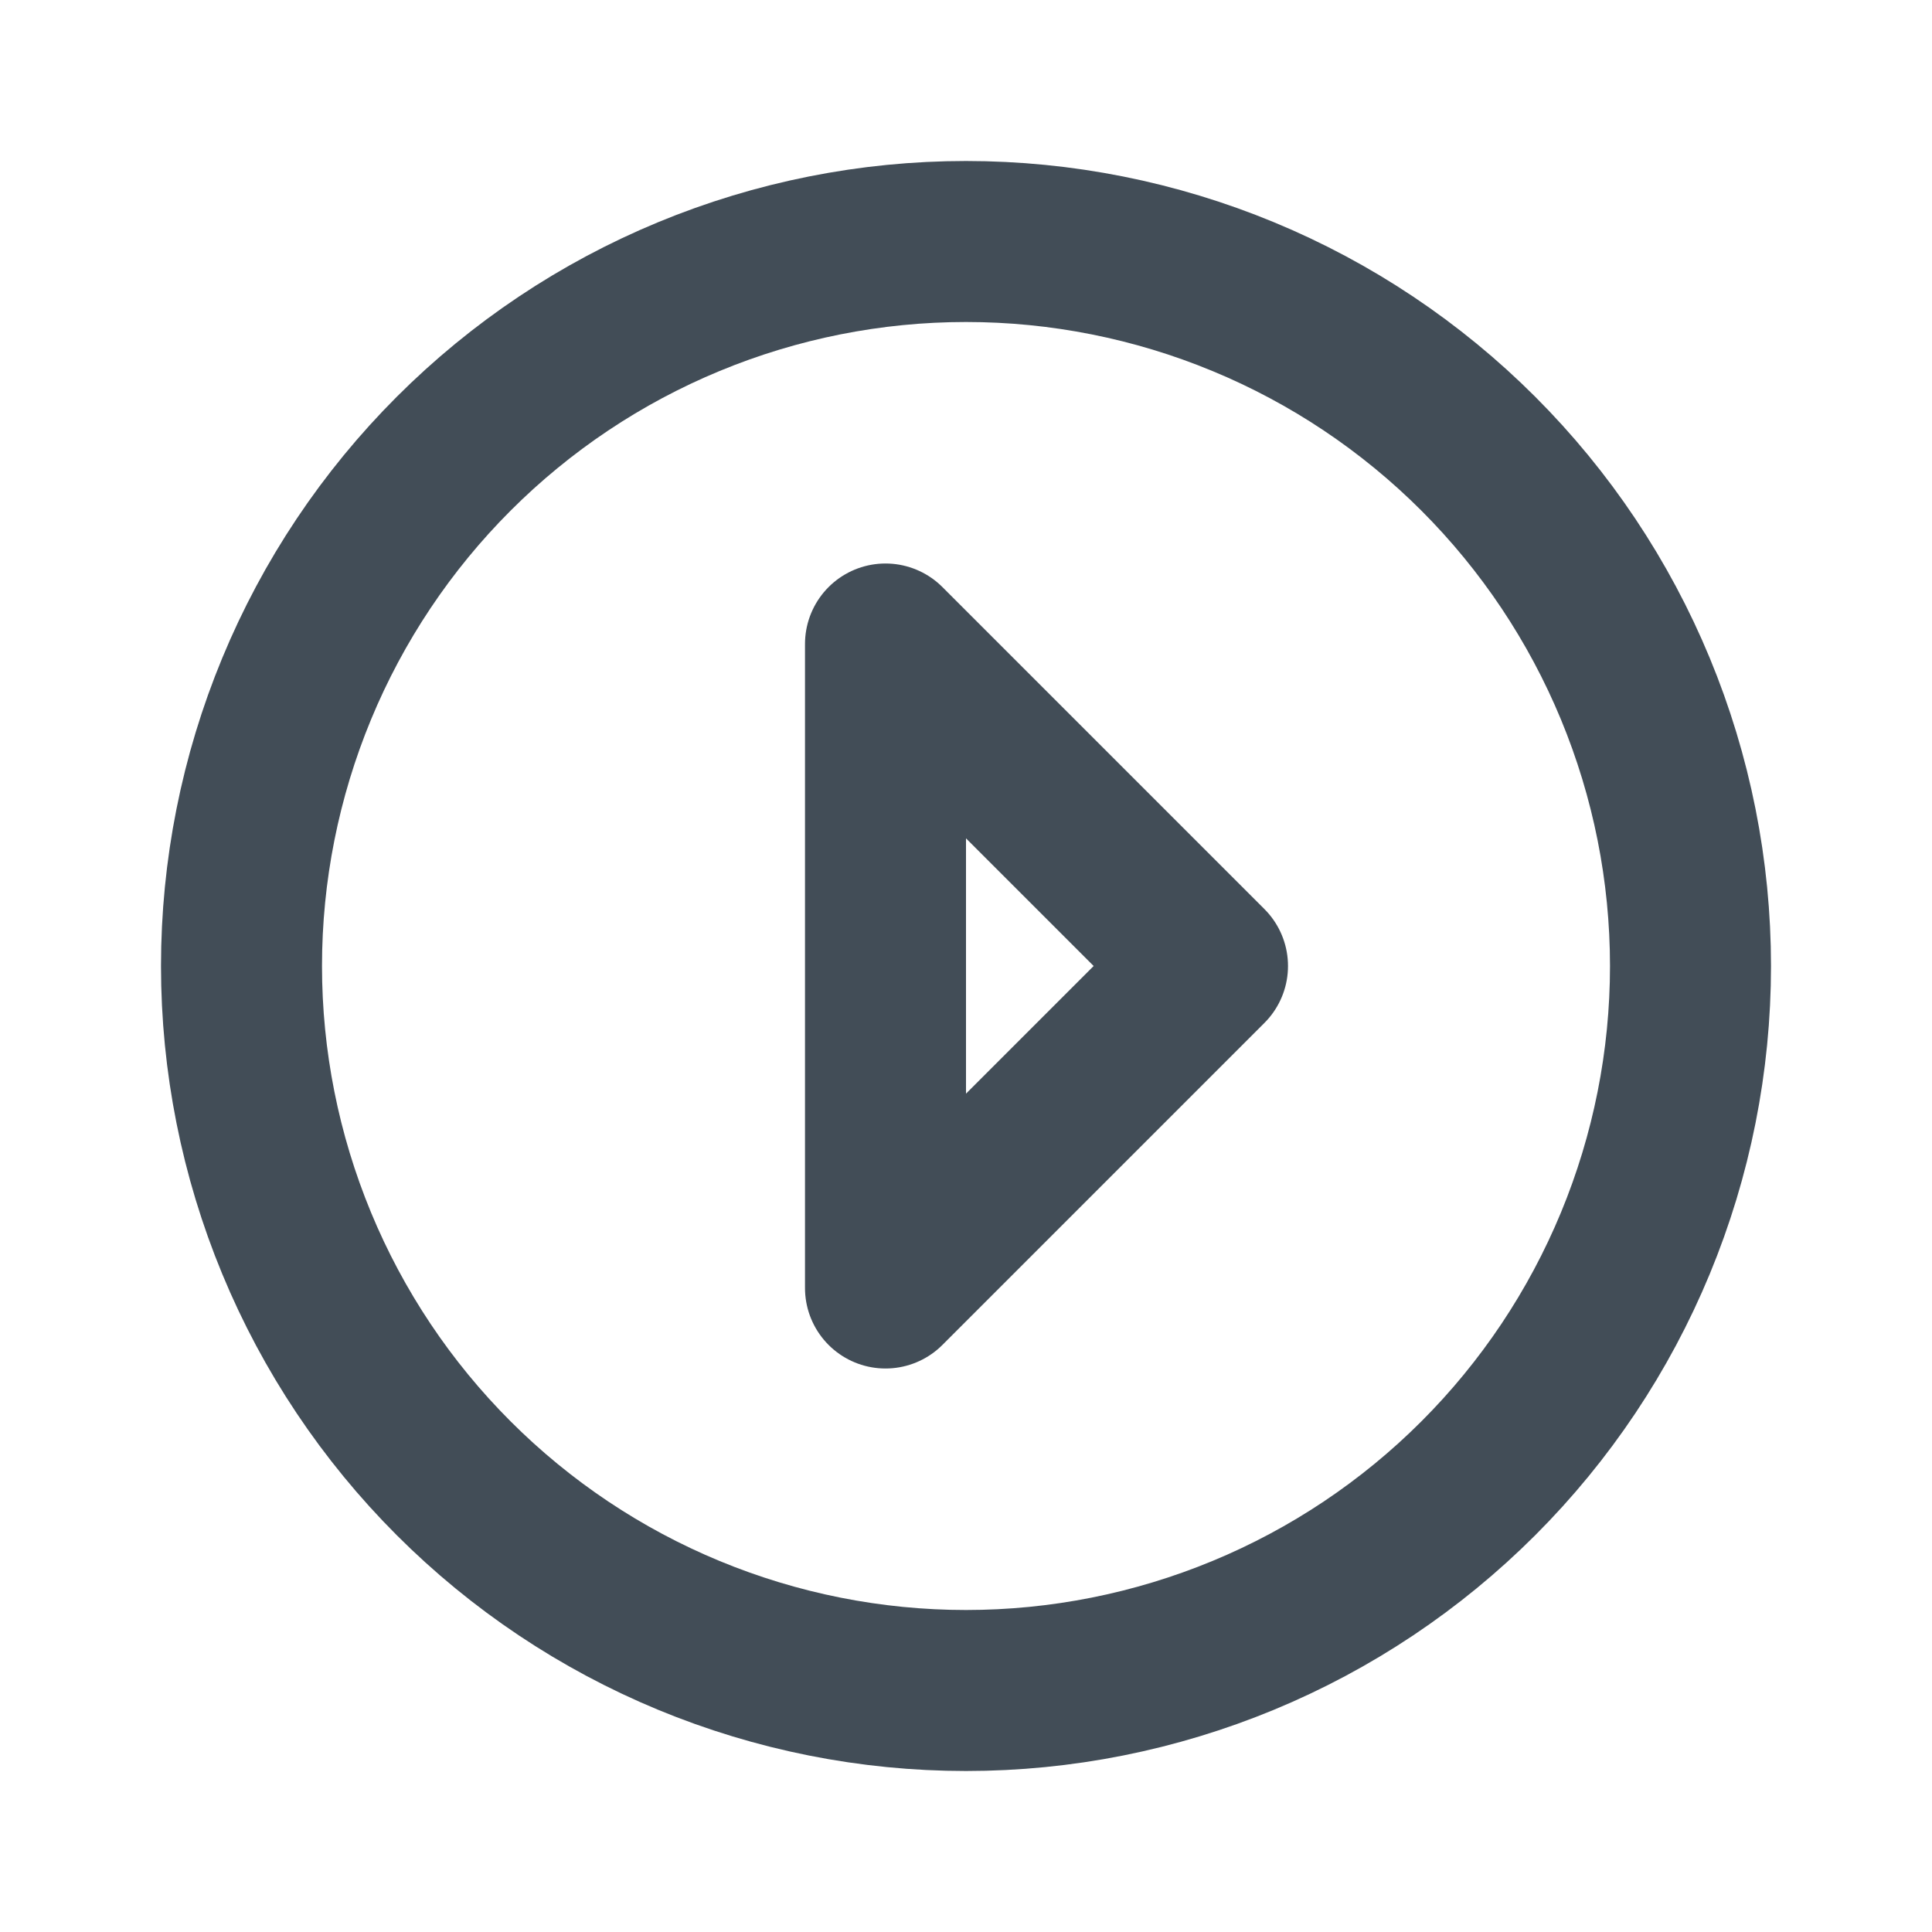
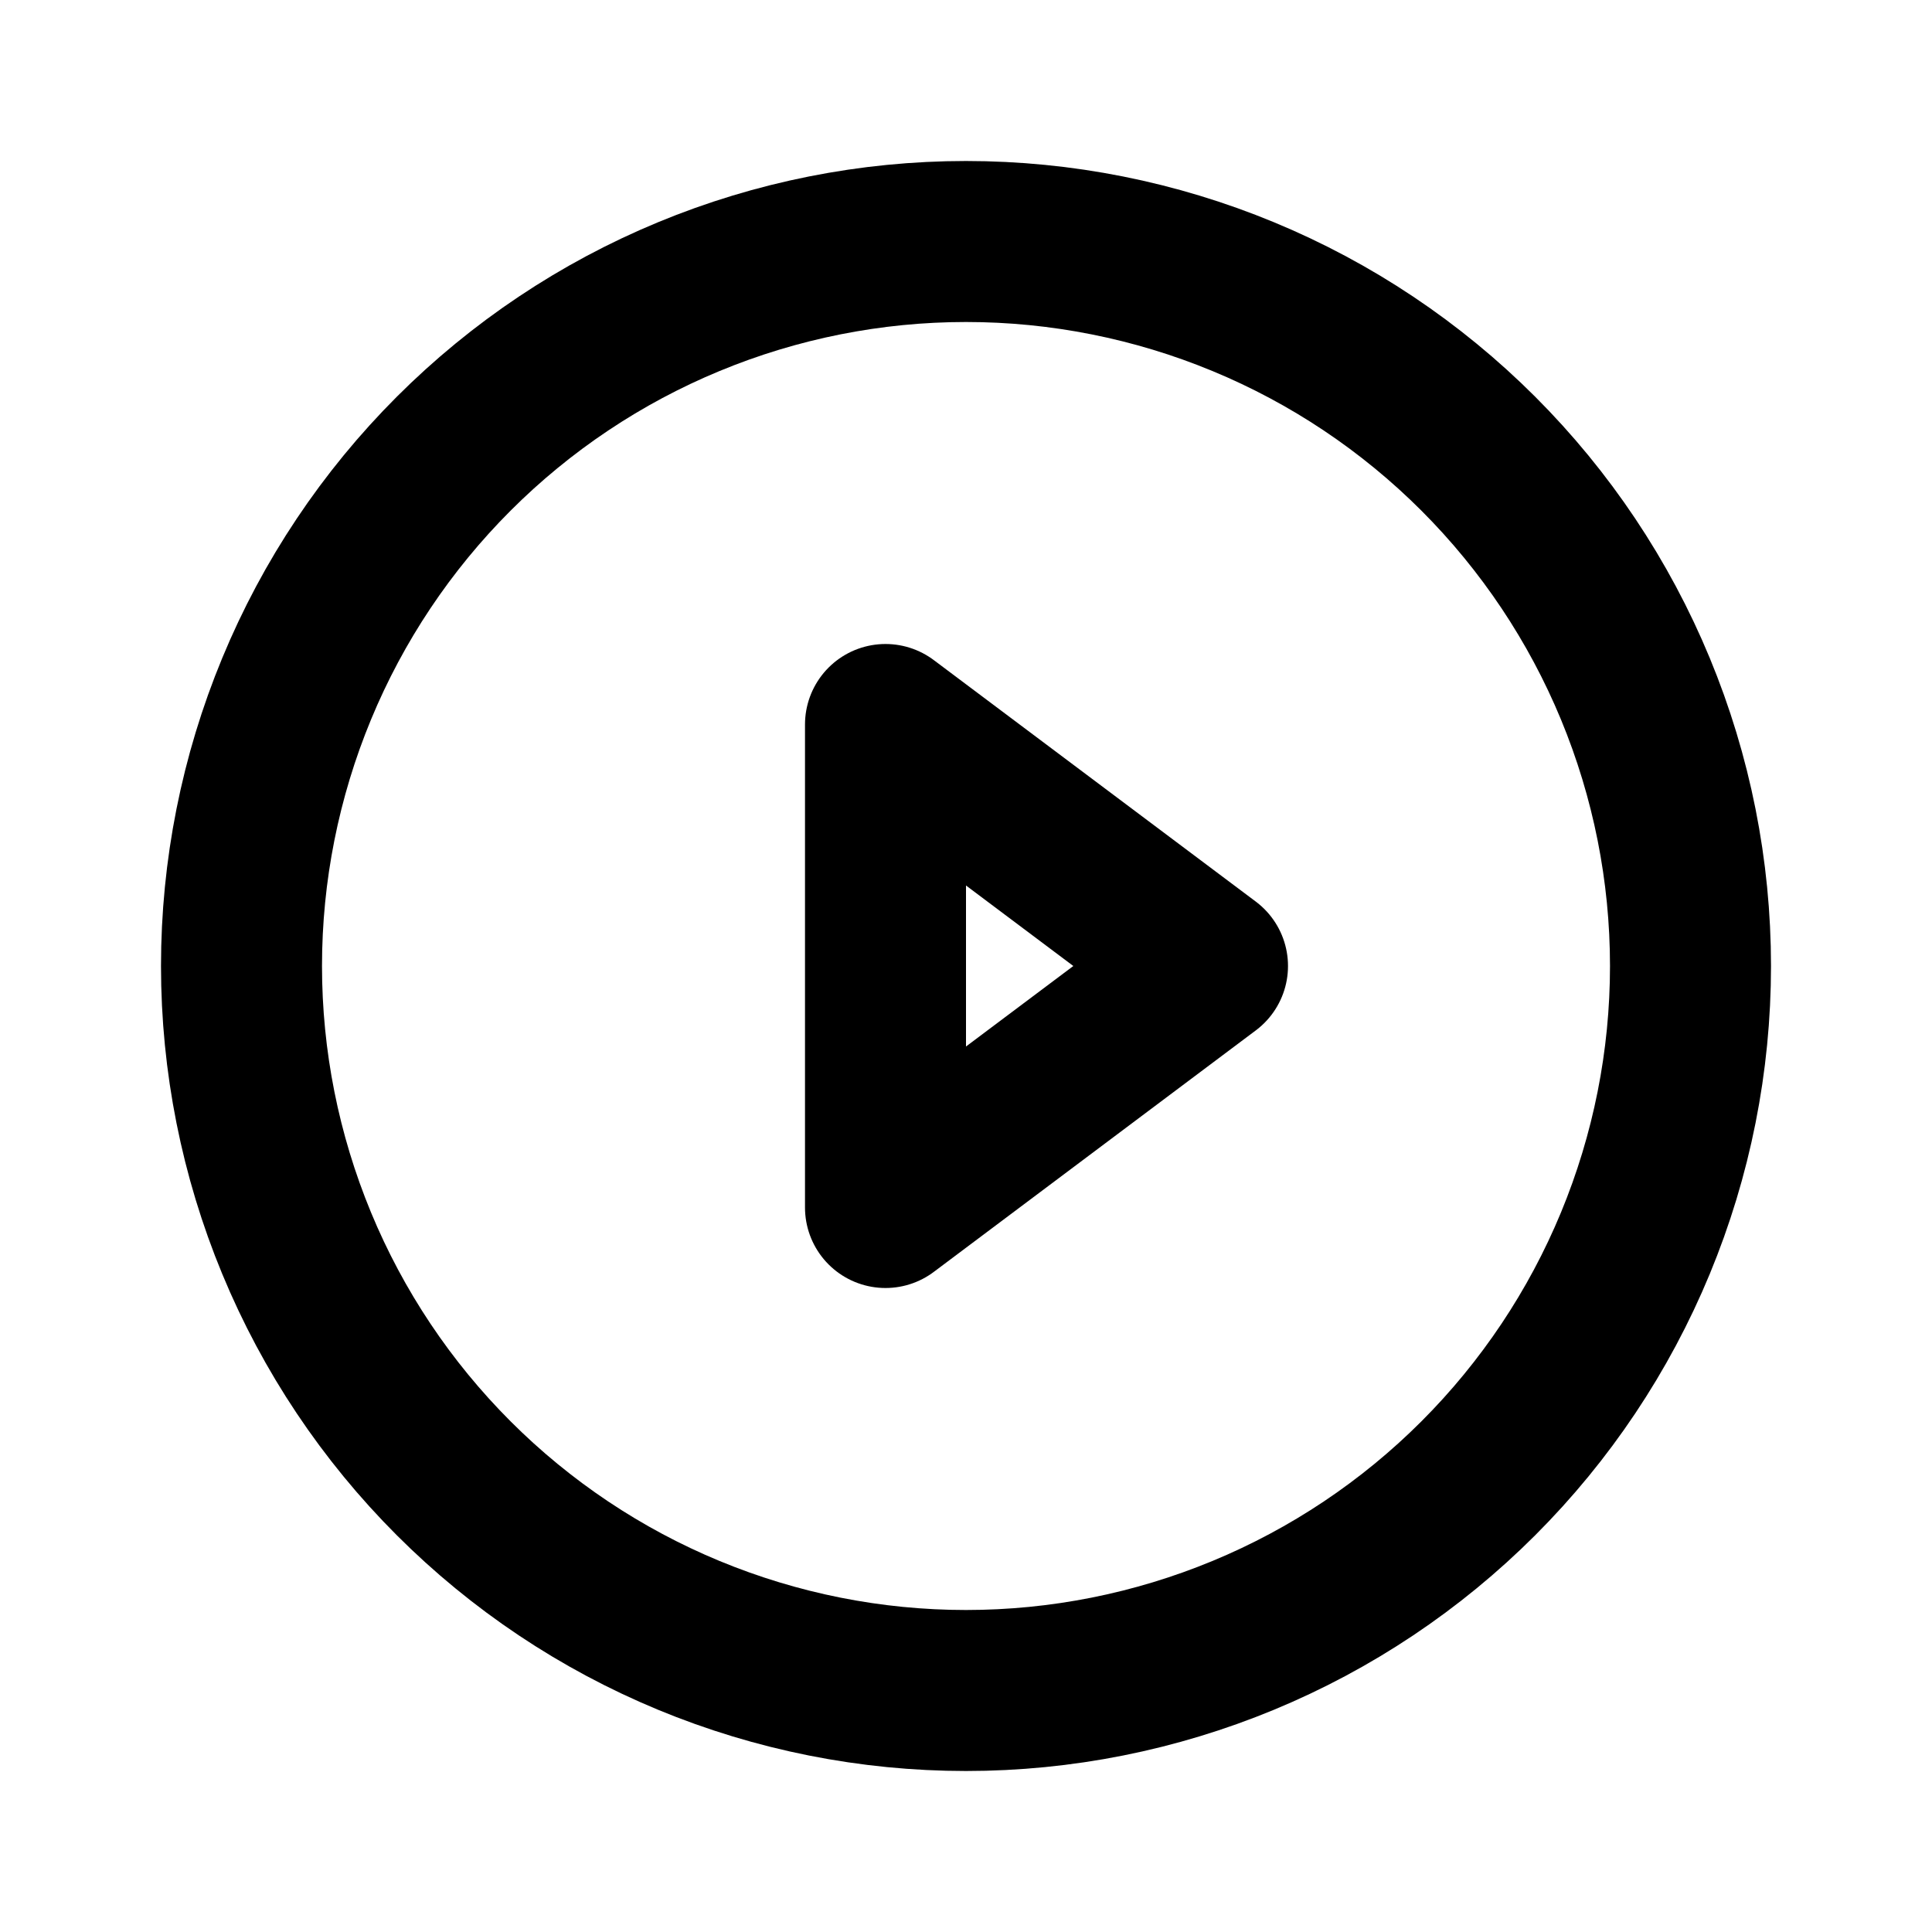
<svg xmlns="http://www.w3.org/2000/svg" width="24" height="24" viewBox="0 0 24 24" fill="none">
-   <path d="M15 12L11 8V16L15 12Z" stroke="#424D57" stroke-width="2" stroke-linecap="round" stroke-linejoin="round" />
-   <path d="M3 12C3 13.182 3.233 14.352 3.685 15.444C4.137 16.536 4.8 17.528 5.636 18.364C6.472 19.2 7.464 19.863 8.556 20.315C9.648 20.767 10.818 21 12 21C13.182 21 14.352 20.767 15.444 20.315C16.536 19.863 17.528 19.2 18.364 18.364C19.2 17.528 19.863 16.536 20.315 15.444C20.767 14.352 21 13.182 21 12C21 10.818 20.767 9.648 20.315 8.556C19.863 7.464 19.2 6.472 18.364 5.636C17.528 4.8 16.536 4.137 15.444 3.685C14.352 3.233 13.182 3 12 3C10.818 3 9.648 3.233 8.556 3.685C7.464 4.137 6.472 4.8 5.636 5.636C4.8 6.472 4.137 7.464 3.685 8.556C3.233 9.648 3 10.818 3 12Z" stroke="#424D57" stroke-width="2" stroke-linecap="round" stroke-linejoin="round" />
+   <path d="M15 12L11 9V15L15 12Z" stroke="black" stroke-width="2" stroke-linecap="round" stroke-linejoin="round" />
+   <path d="M3 12C3 13.182 3.233 14.352 3.685 15.444C4.137 16.536 4.8 17.528 5.636 18.364C6.472 19.2 7.464 19.863 8.556 20.315C9.648 20.767 10.818 21 12 21C13.182 21 14.352 20.767 15.444 20.315C16.536 19.863 17.528 19.2 18.364 18.364C19.2 17.528 19.863 16.536 20.315 15.444C20.767 14.352 21 13.182 21 12C21 10.818 20.767 9.648 20.315 8.556C19.863 7.464 19.2 6.472 18.364 5.636C17.528 4.8 16.536 4.137 15.444 3.685C14.352 3.233 13.182 3 12 3C10.818 3 9.648 3.233 8.556 3.685C7.464 4.137 6.472 4.8 5.636 5.636C4.8 6.472 4.137 7.464 3.685 8.556C3.233 9.648 3 10.818 3 12Z" stroke="black" stroke-width="2" stroke-linecap="round" stroke-linejoin="round" />
</svg>
